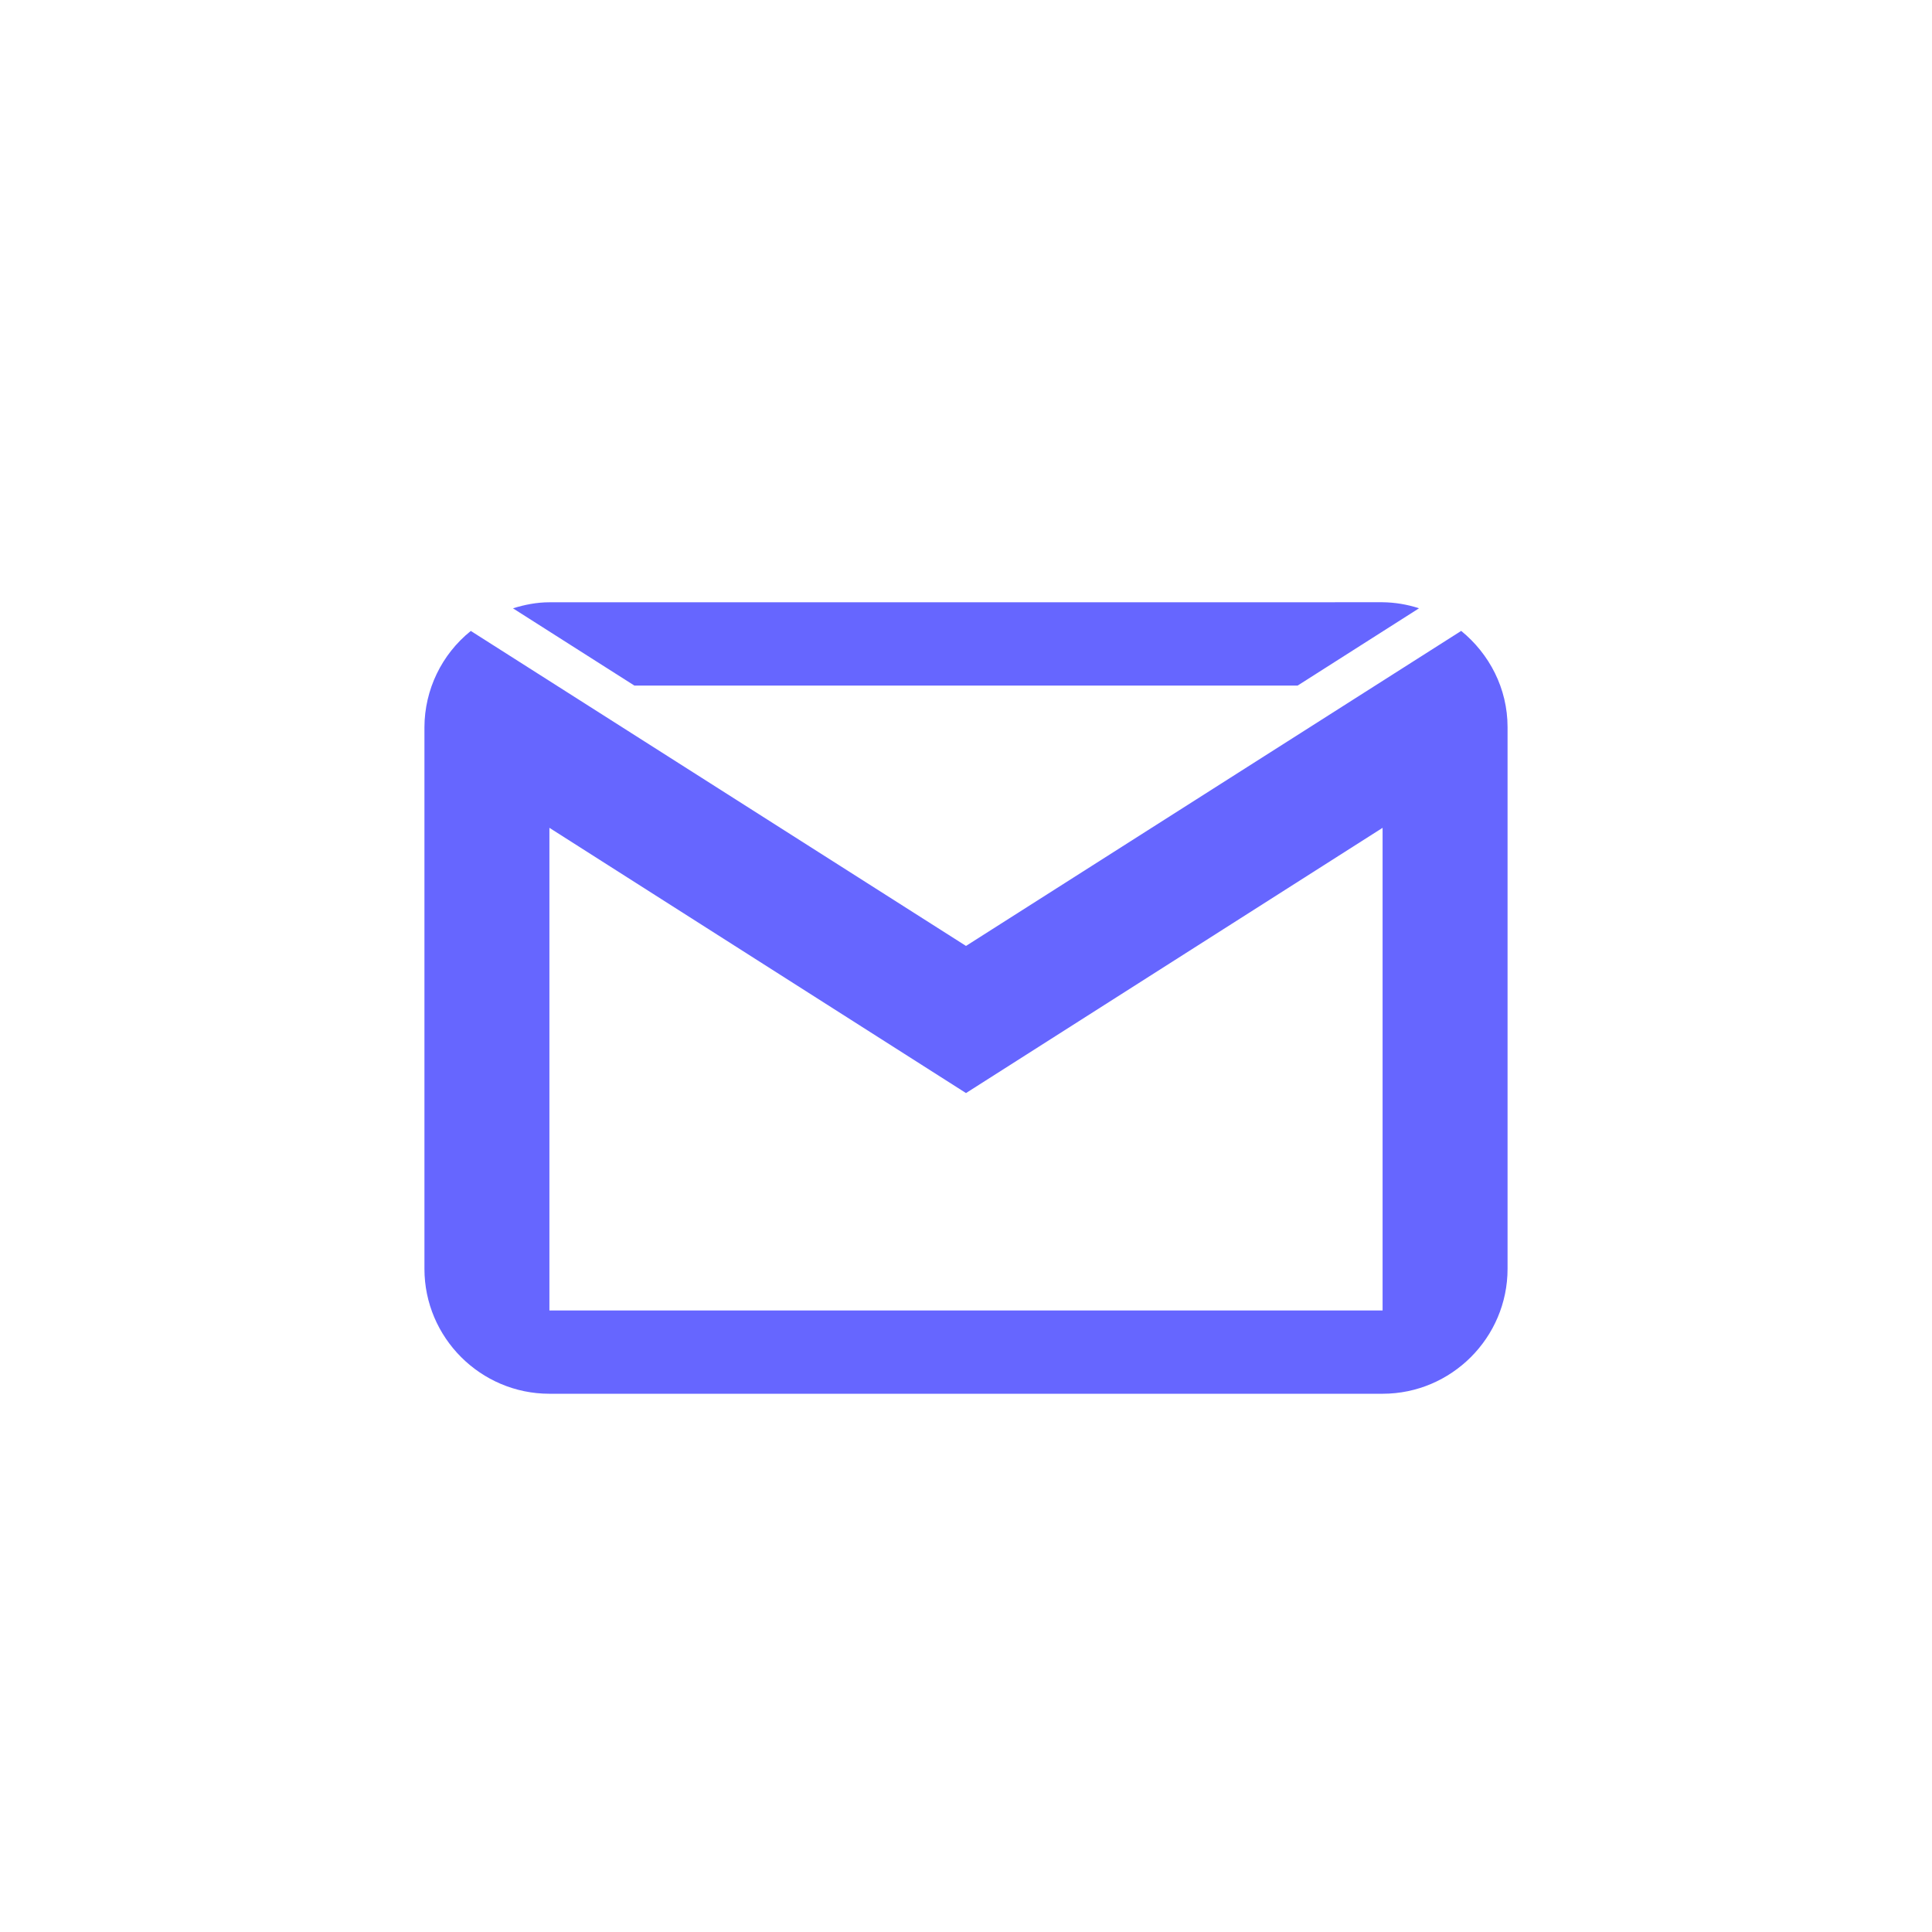
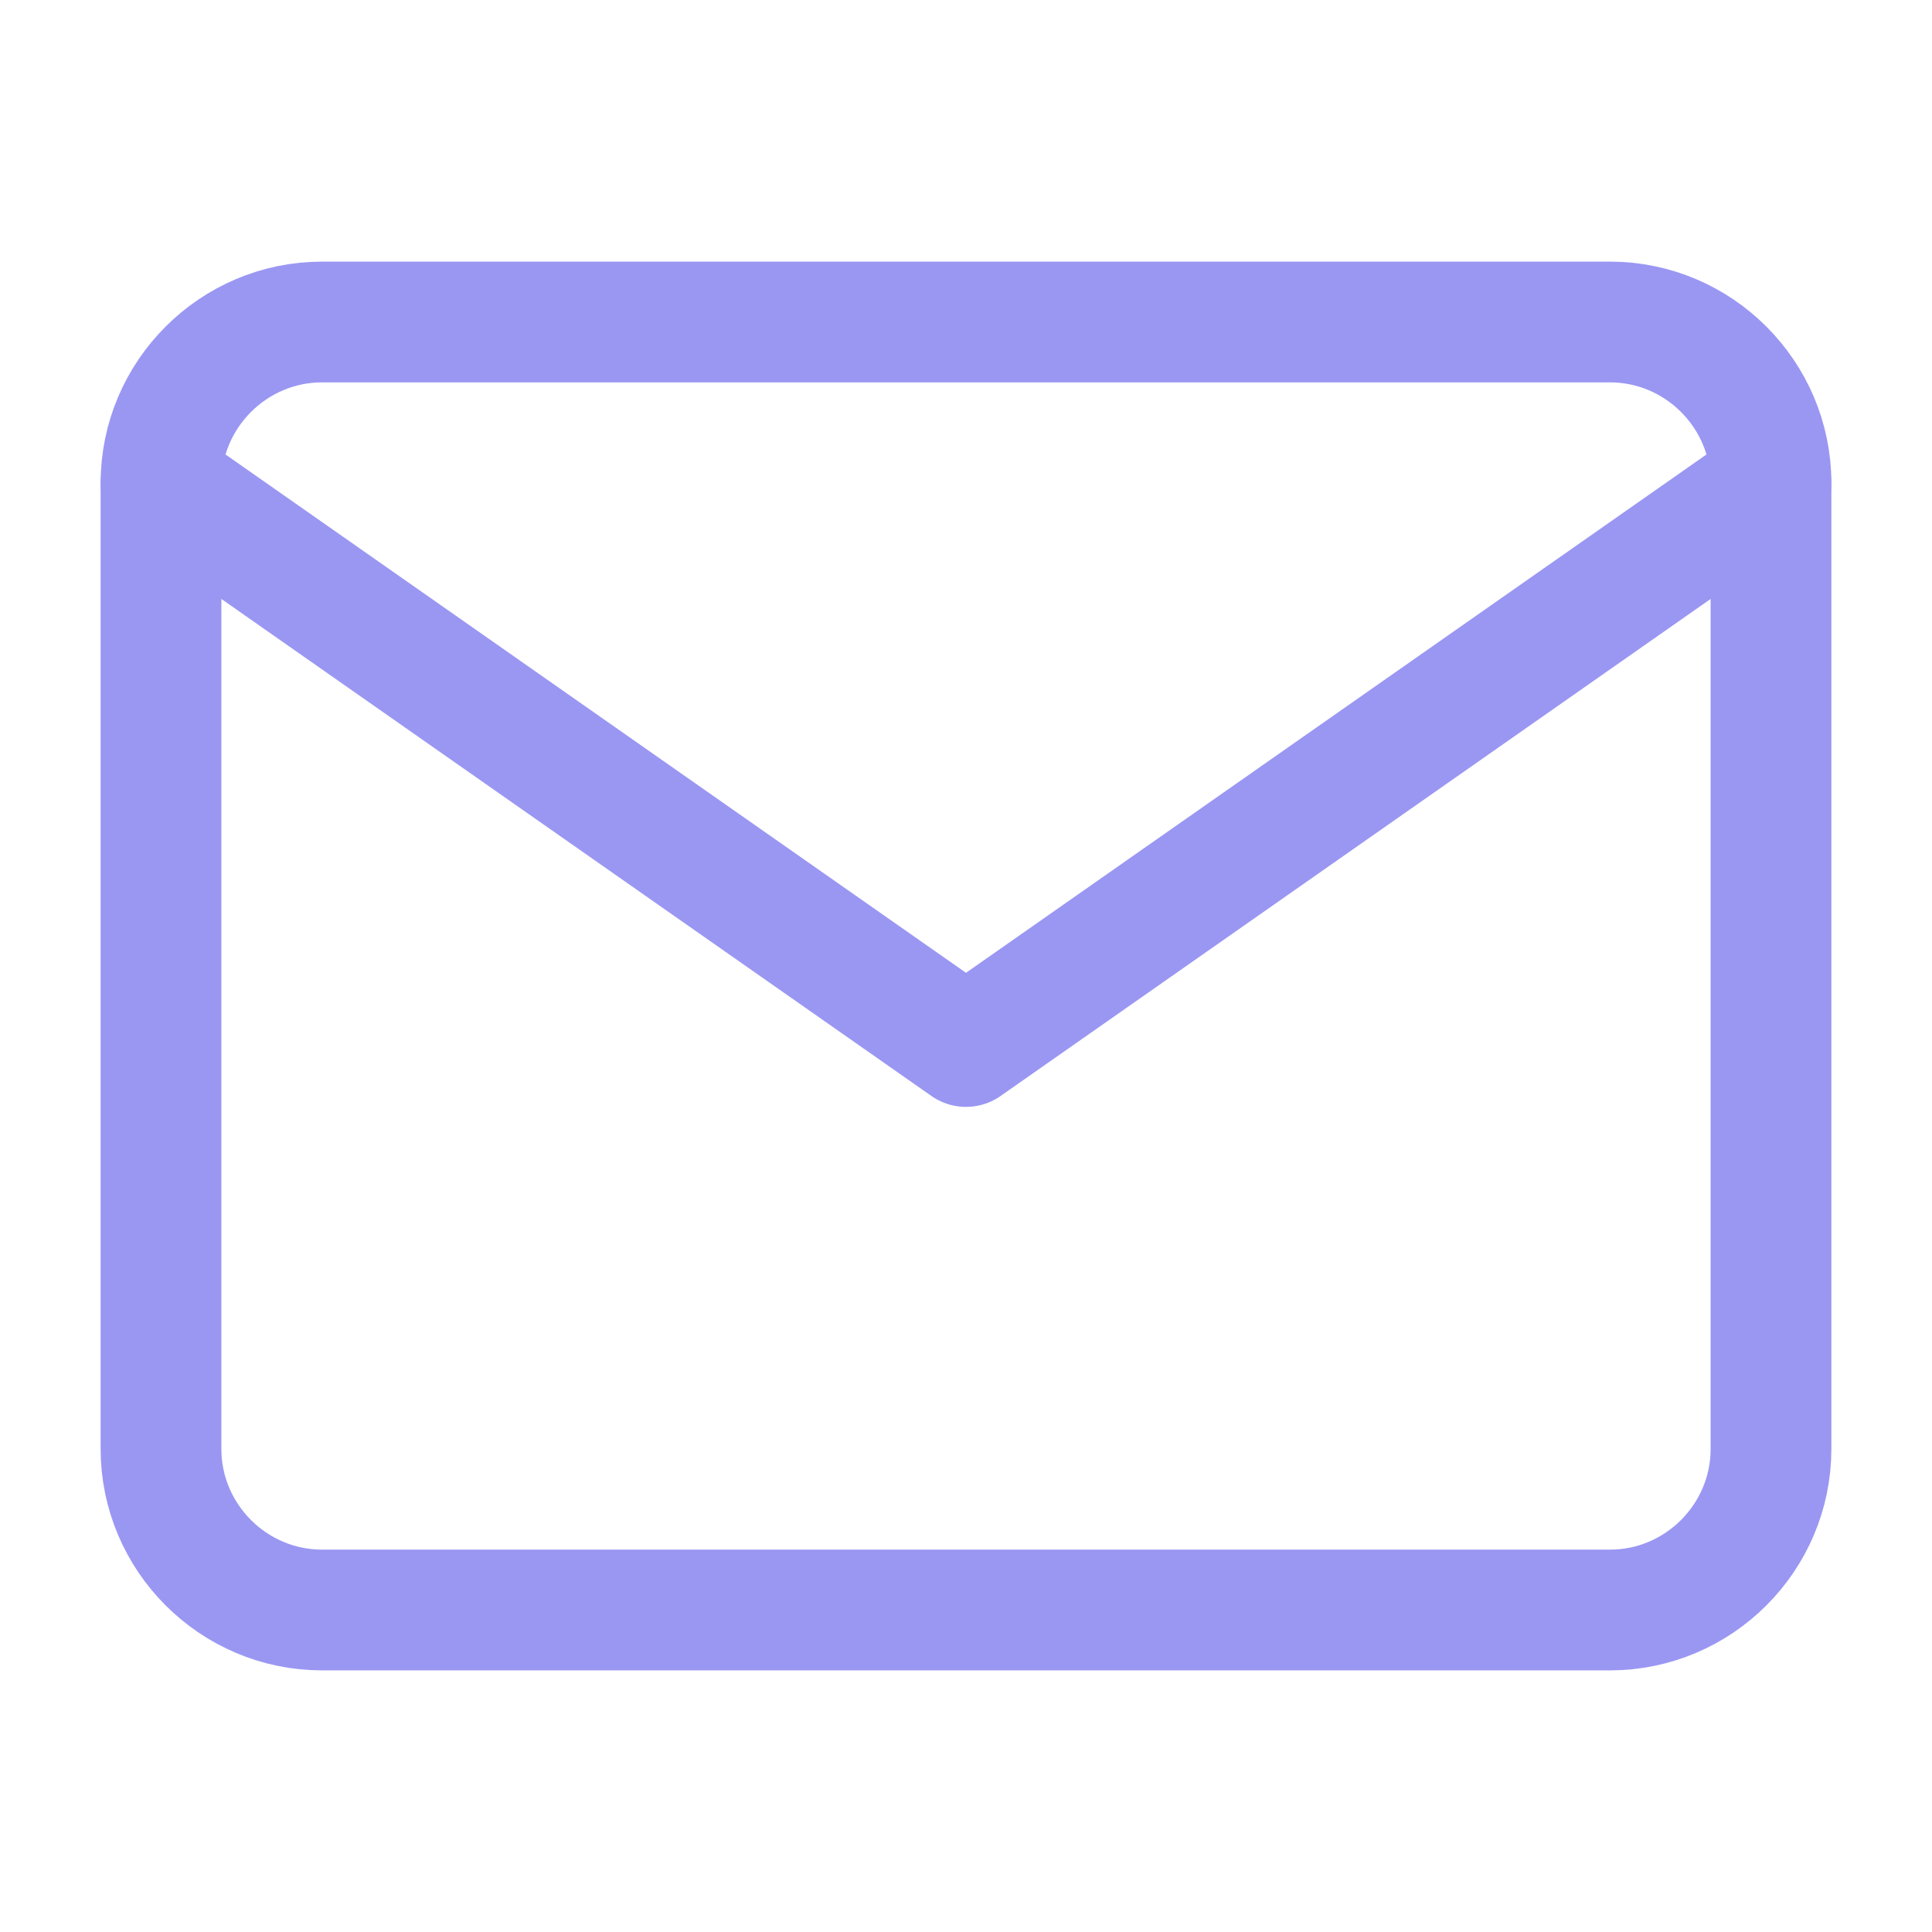
- <svg xmlns="http://www.w3.org/2000/svg" id="SvgjsSvg1001" width="288" height="288" version="1.1">
-   <g id="SvgjsG1011" fill="#87ddfd" transform="matrix(0.01,0,0,0.01,142.56,142.56)">
-     <circle id="SvgjsCircle1012" r="144" cx="144" cy="144" />
-     <rect id="SvgjsRect1013" width="144" height="144" x="144" y="144" rx="0" ry="0" />
-   </g>
-   <defs id="SvgjsDefs1002" />
-   <g id="SvgjsG1008" transform="matrix(0.69,0,0,0.69,44.64,46.1187)">
-     <svg viewBox="0 0 32 32" width="288" height="288">
-       <path d="M6 7.031c-.309 0-.598.059-.875.145L8.039 9.03h15.922l2.914-1.855A2.933 2.933 0 0 0 26 7.03zm-1.887.688A2.978 2.978 0 0 0 3 10.03v13c0 1.653 1.348 3 3 3h20c1.652 0 3-1.347 3-3v-13c0-.933-.438-1.761-1.113-2.312L16 15.28zM6 12.445l10 6.367 10-6.367v11.586H6z" fill="#6666ff" class="color000 svgShape" />
-     </svg>
-   </g>
+ <svg xmlns="http://www.w3.org/2000/svg" width="100" height="100" viewBox="0 0 24 24" fill="none" stroke="#9A97F3" stroke-width="1.5" stroke-linecap="round" stroke-linejoin="round" class="feather feather-mail">
+   <path d="M4 4h16c1.1 0 2 .9 2 2v12c0 1.1-.9 2-2 2H4c-1.1 0-2-.9-2-2V6c0-1.1.9-2 2-2z" />
+   <polyline points="22,6 12,13 2,6" />
</svg>
